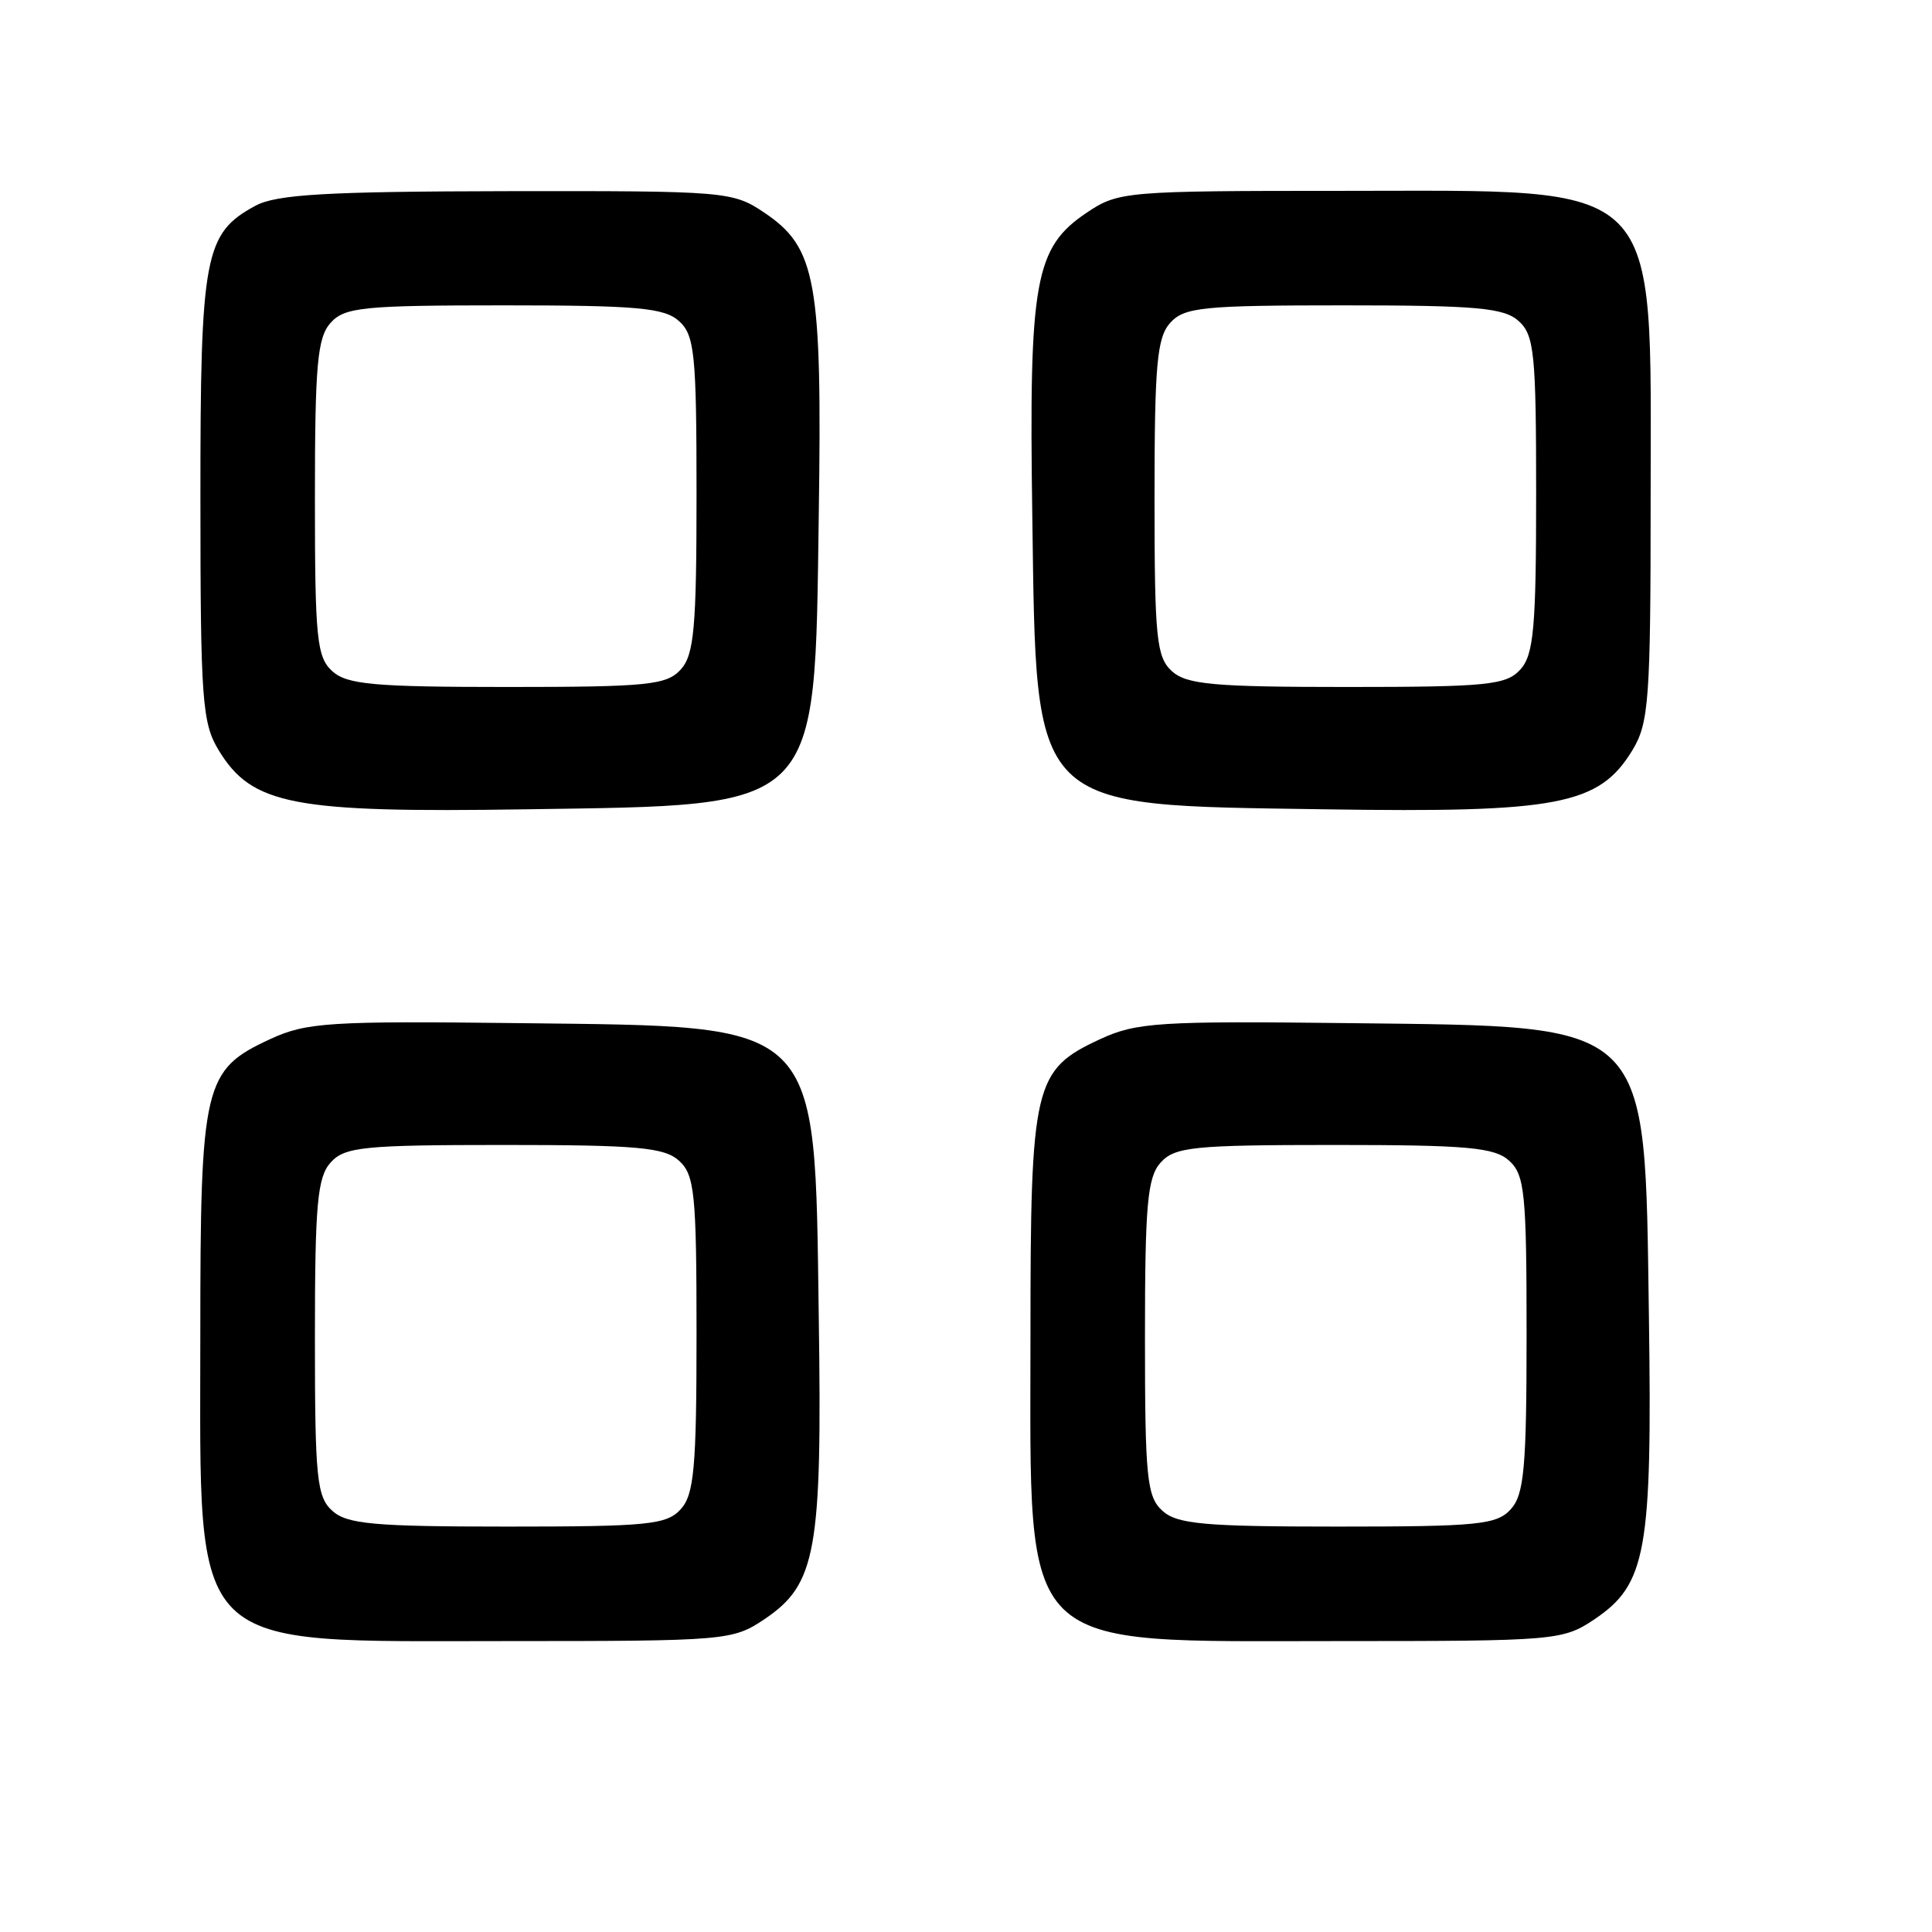
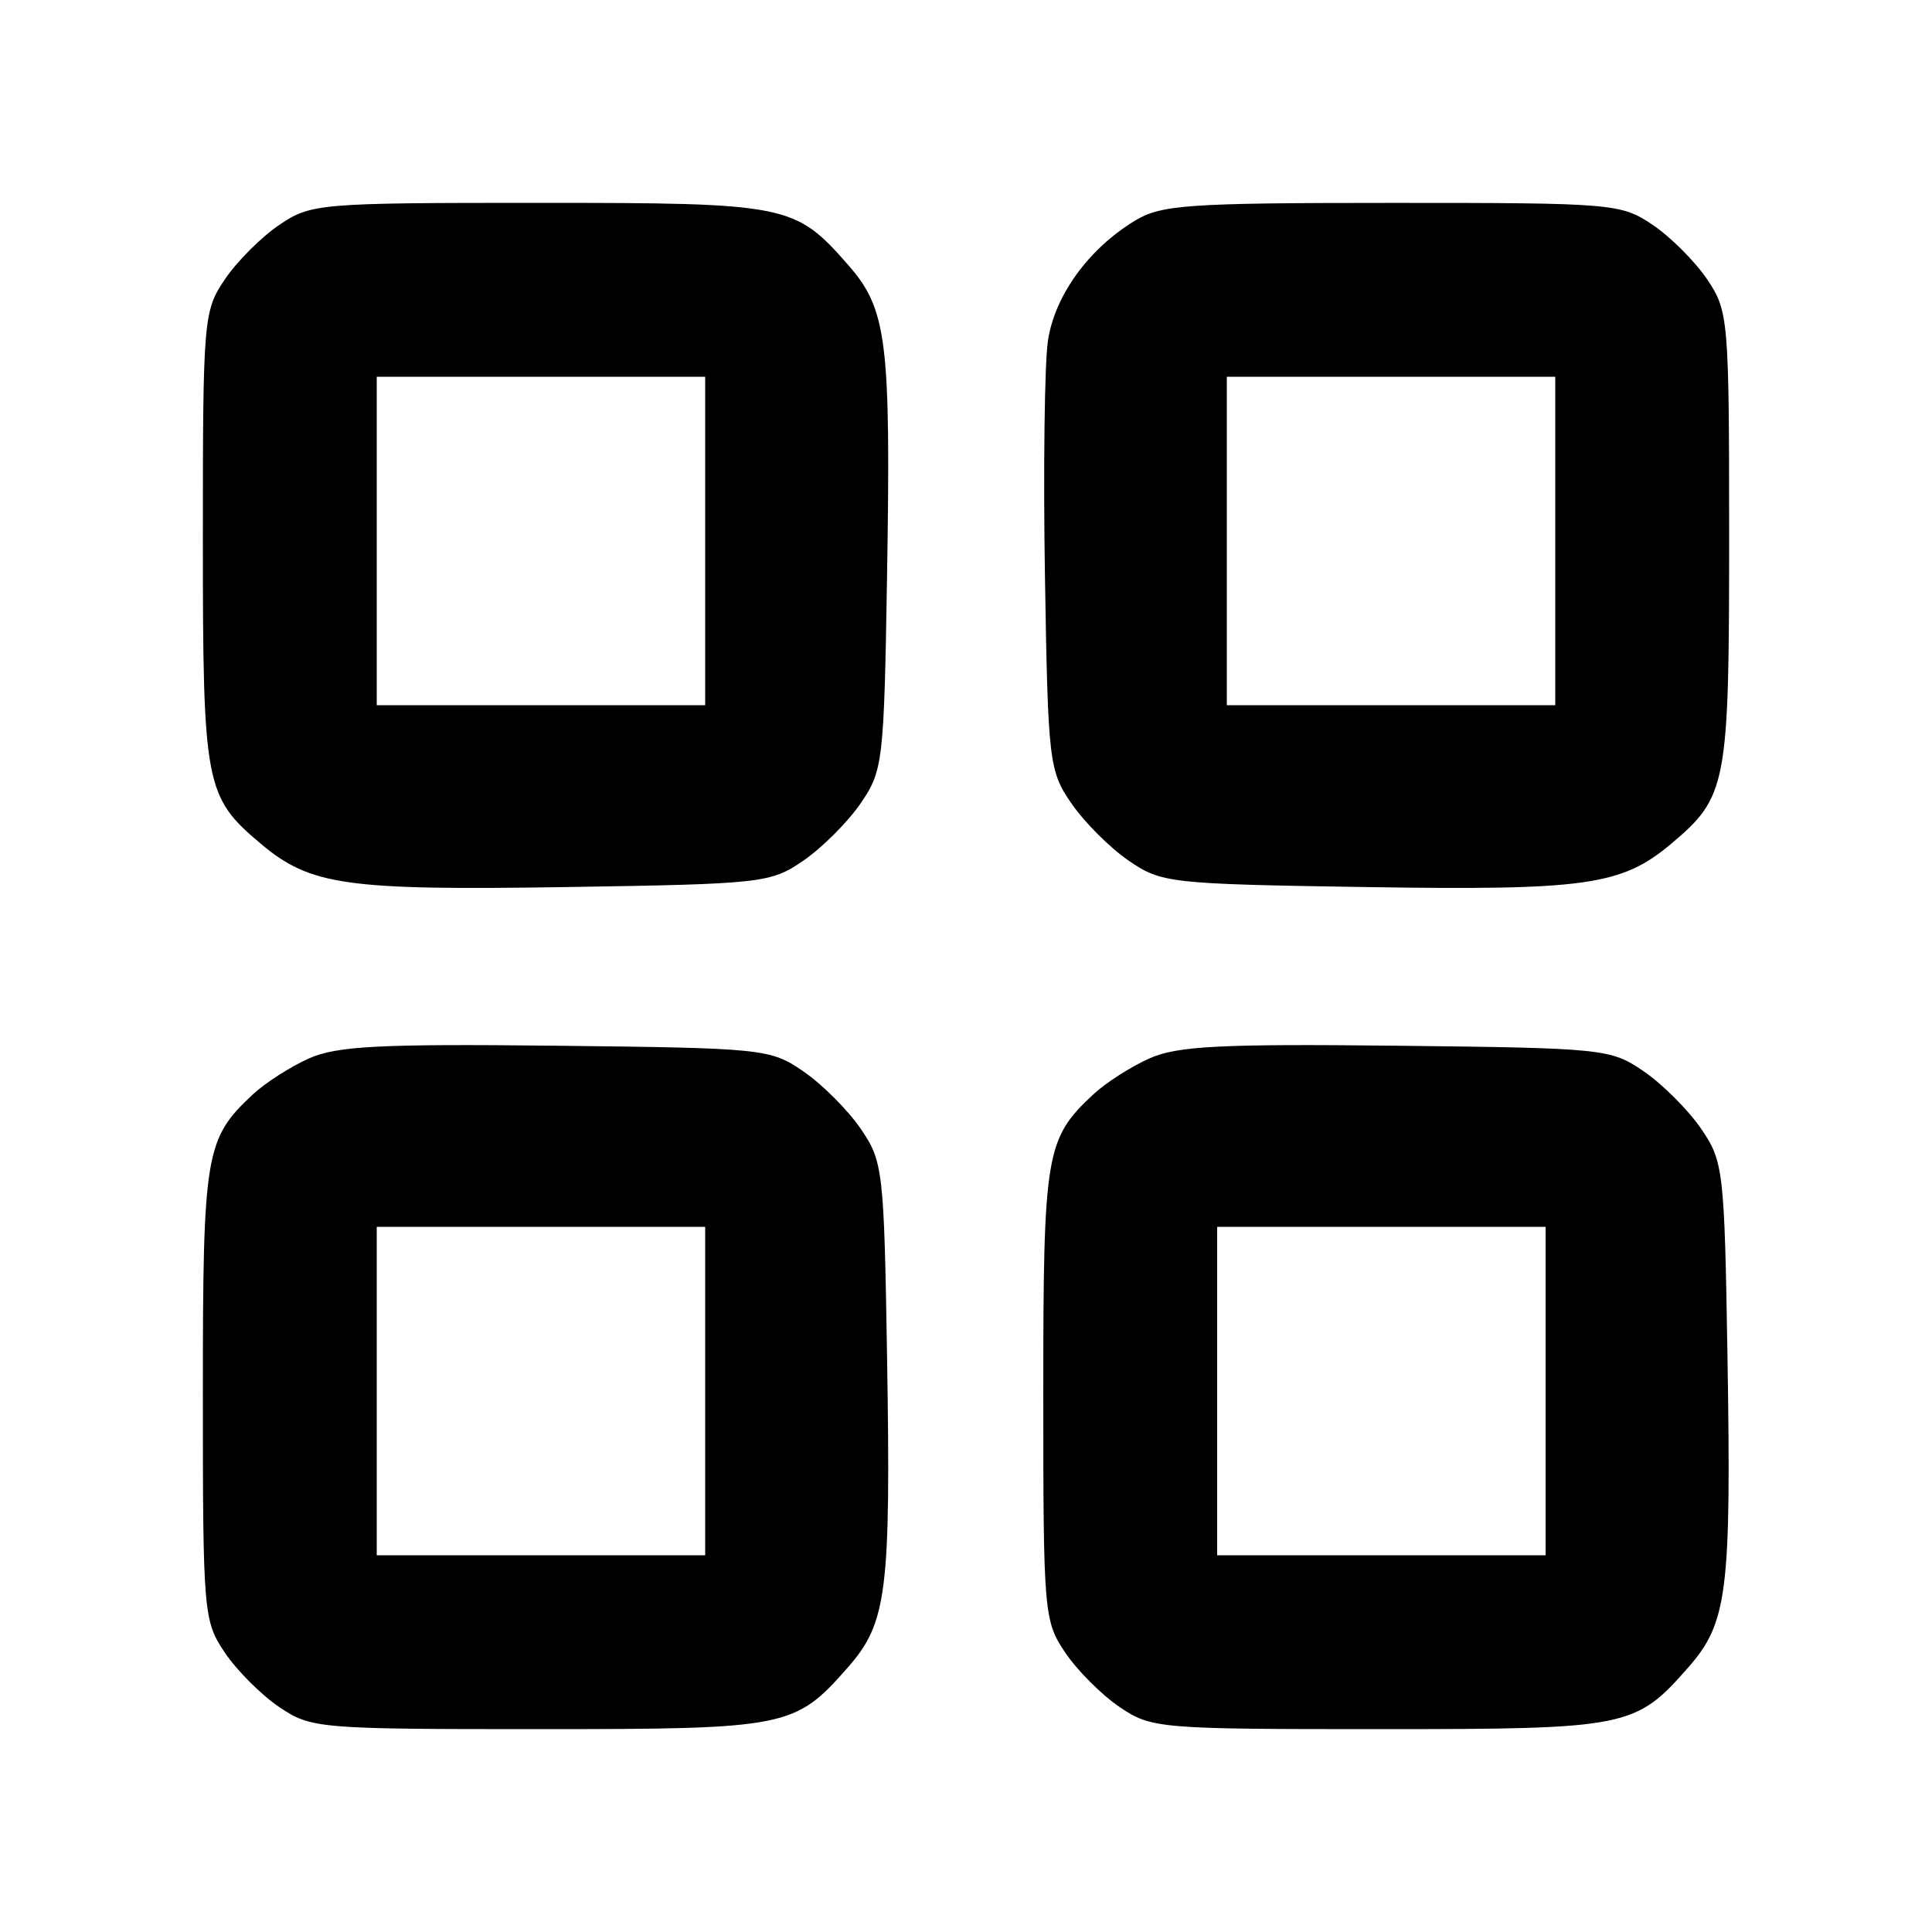
- <svg xmlns="http://www.w3.org/2000/svg" width="19" height="19" viewBox="0 0 19 19" fill="none">
-   <path fill-rule="evenodd" clip-rule="evenodd" d="M2.511 2.024C2.011 2.295 1.97 2.508 1.971 4.898C1.971 6.885 1.988 7.111 2.151 7.379C2.479 7.917 2.88 7.994 5.173 7.959C8.091 7.915 8.01 7.997 8.052 5.071C8.086 2.758 8.028 2.435 7.516 2.091C7.206 1.882 7.138 1.877 4.983 1.88C3.207 1.883 2.717 1.912 2.511 2.024ZM10.688 2.091C10.176 2.435 10.118 2.758 10.152 5.071C10.194 7.997 10.113 7.915 13.03 7.959C15.323 7.994 15.725 7.917 16.053 7.379C16.216 7.111 16.233 6.885 16.233 4.898C16.233 1.721 16.39 1.877 13.202 1.877C11.07 1.877 10.997 1.883 10.688 2.091ZM6.678 3.158C6.831 3.296 6.85 3.481 6.85 4.863C6.85 6.173 6.826 6.439 6.695 6.584C6.556 6.737 6.372 6.756 4.99 6.756C3.679 6.756 3.413 6.732 3.268 6.601C3.115 6.462 3.097 6.278 3.097 4.896C3.097 3.585 3.121 3.319 3.252 3.174C3.39 3.021 3.575 3.003 4.957 3.003C6.267 3.003 6.533 3.027 6.678 3.158ZM14.936 3.158C15.089 3.296 15.107 3.481 15.107 4.863C15.107 6.173 15.083 6.439 14.952 6.584C14.813 6.737 14.629 6.756 13.247 6.756C11.937 6.756 11.671 6.732 11.525 6.601C11.373 6.462 11.354 6.278 11.354 4.896C11.354 3.585 11.378 3.319 11.509 3.174C11.648 3.021 11.832 3.003 13.214 3.003C14.525 3.003 14.791 3.027 14.936 3.158ZM2.657 10.219C2.002 10.522 1.97 10.657 1.97 13.137C1.97 16.292 1.816 16.139 5.002 16.139C7.134 16.139 7.207 16.133 7.516 15.925C8.028 15.581 8.086 15.258 8.052 12.945C8.01 10.01 8.099 10.098 5.118 10.062C3.239 10.04 3.014 10.054 2.657 10.219ZM10.82 10.219C10.166 10.522 10.134 10.657 10.134 13.137C10.134 16.292 9.98 16.139 13.165 16.139C15.297 16.139 15.37 16.133 15.68 15.925C16.191 15.581 16.249 15.258 16.216 12.945C16.173 10.01 16.263 10.098 13.282 10.062C11.402 10.04 11.177 10.054 10.82 10.219ZM6.678 11.415C6.831 11.554 6.85 11.738 6.85 13.12C6.85 14.431 6.826 14.697 6.695 14.842C6.556 14.995 6.372 15.013 4.99 15.013C3.679 15.013 3.413 14.989 3.268 14.858C3.115 14.72 3.097 14.535 3.097 13.153C3.097 11.843 3.121 11.577 3.252 11.432C3.39 11.279 3.575 11.26 4.957 11.26C6.267 11.26 6.533 11.284 6.678 11.415ZM14.842 11.415C14.995 11.554 15.013 11.738 15.013 13.12C15.013 14.431 14.989 14.697 14.858 14.842C14.72 14.995 14.535 15.013 13.153 15.013C11.843 15.013 11.577 14.989 11.432 14.858C11.279 14.72 11.26 14.535 11.26 13.153C11.26 11.843 11.284 11.577 11.415 11.432C11.554 11.279 11.738 11.26 13.12 11.26C14.431 11.26 14.697 11.284 14.842 11.415Z" fill="black" />
+ <svg xmlns="http://www.w3.org/2000/svg" width="200" height="200" viewBox="0 0 200 200" fill="none">
+   <path fill-rule="evenodd" clip-rule="evenodd" d="M28.922 23.274C27.066 24.524 24.524 27.066 23.274 28.922C21.07 32.192 21 33.012 21 55.698C21 81.32 21.221 82.484 27.009 87.354C32.126 91.66 35.824 92.184 58.576 91.829C78.942 91.511 79.772 91.419 83.167 89.09C85.099 87.765 87.765 85.099 89.09 83.167C91.408 79.788 91.513 78.883 91.828 59.589C92.226 35.228 91.821 32.005 87.784 27.407C82.287 21.146 81.556 21 55.698 21C33.012 21 32.192 21.07 28.922 23.274ZM117.457 22.863C112.671 25.782 109.182 30.604 108.483 35.267C108.131 37.609 107.992 48.554 108.172 59.589C108.487 78.883 108.592 79.788 110.91 83.167C112.235 85.099 114.901 87.765 116.833 89.09C120.228 91.419 121.058 91.511 141.424 91.829C164.176 92.184 167.874 91.66 172.991 87.354C178.779 82.484 179 81.32 179 55.698C179 33.012 178.93 32.192 176.726 28.922C175.476 27.066 172.934 24.524 171.078 23.274C167.805 21.068 166.999 21 144.102 21.004C122.877 21.007 120.194 21.194 117.457 22.863ZM73 56V73H56H39V56V39H56H73V56ZM161 56V73H144H127V56V39H144H161V56ZM32.007 109.557C30.086 110.41 27.456 112.096 26.162 113.304C21.243 117.897 21 119.356 21 144.302C21 166.988 21.07 167.808 23.274 171.078C24.524 172.934 27.066 175.476 28.922 176.726C32.192 178.93 33.012 179 55.698 179C81.556 179 82.287 178.854 87.784 172.593C91.821 167.995 92.226 164.772 91.828 140.411C91.513 121.117 91.408 120.212 89.09 116.833C87.765 114.901 85.099 112.235 83.167 110.91C79.746 108.564 79.068 108.493 57.576 108.253C39.412 108.05 34.881 108.281 32.007 109.557ZM119.007 109.557C117.086 110.41 114.456 112.096 113.162 113.304C108.243 117.897 108 119.356 108 144.302C108 166.988 108.07 167.808 110.274 171.078C111.524 172.934 114.066 175.476 115.922 176.726C119.192 178.93 120.012 179 142.698 179C168.556 179 169.287 178.854 174.784 172.593C178.821 167.995 179.226 164.772 178.828 140.411C178.513 121.117 178.408 120.212 176.09 116.833C174.765 114.901 172.099 112.235 170.167 110.91C166.746 108.564 166.068 108.493 144.576 108.253C126.412 108.05 121.881 108.281 119.007 109.557ZM73 144V161H56H39V144V127H56H73V144ZM160 144V161H143H126V144V127H143H160V144Z" fill="black" />
</svg>
